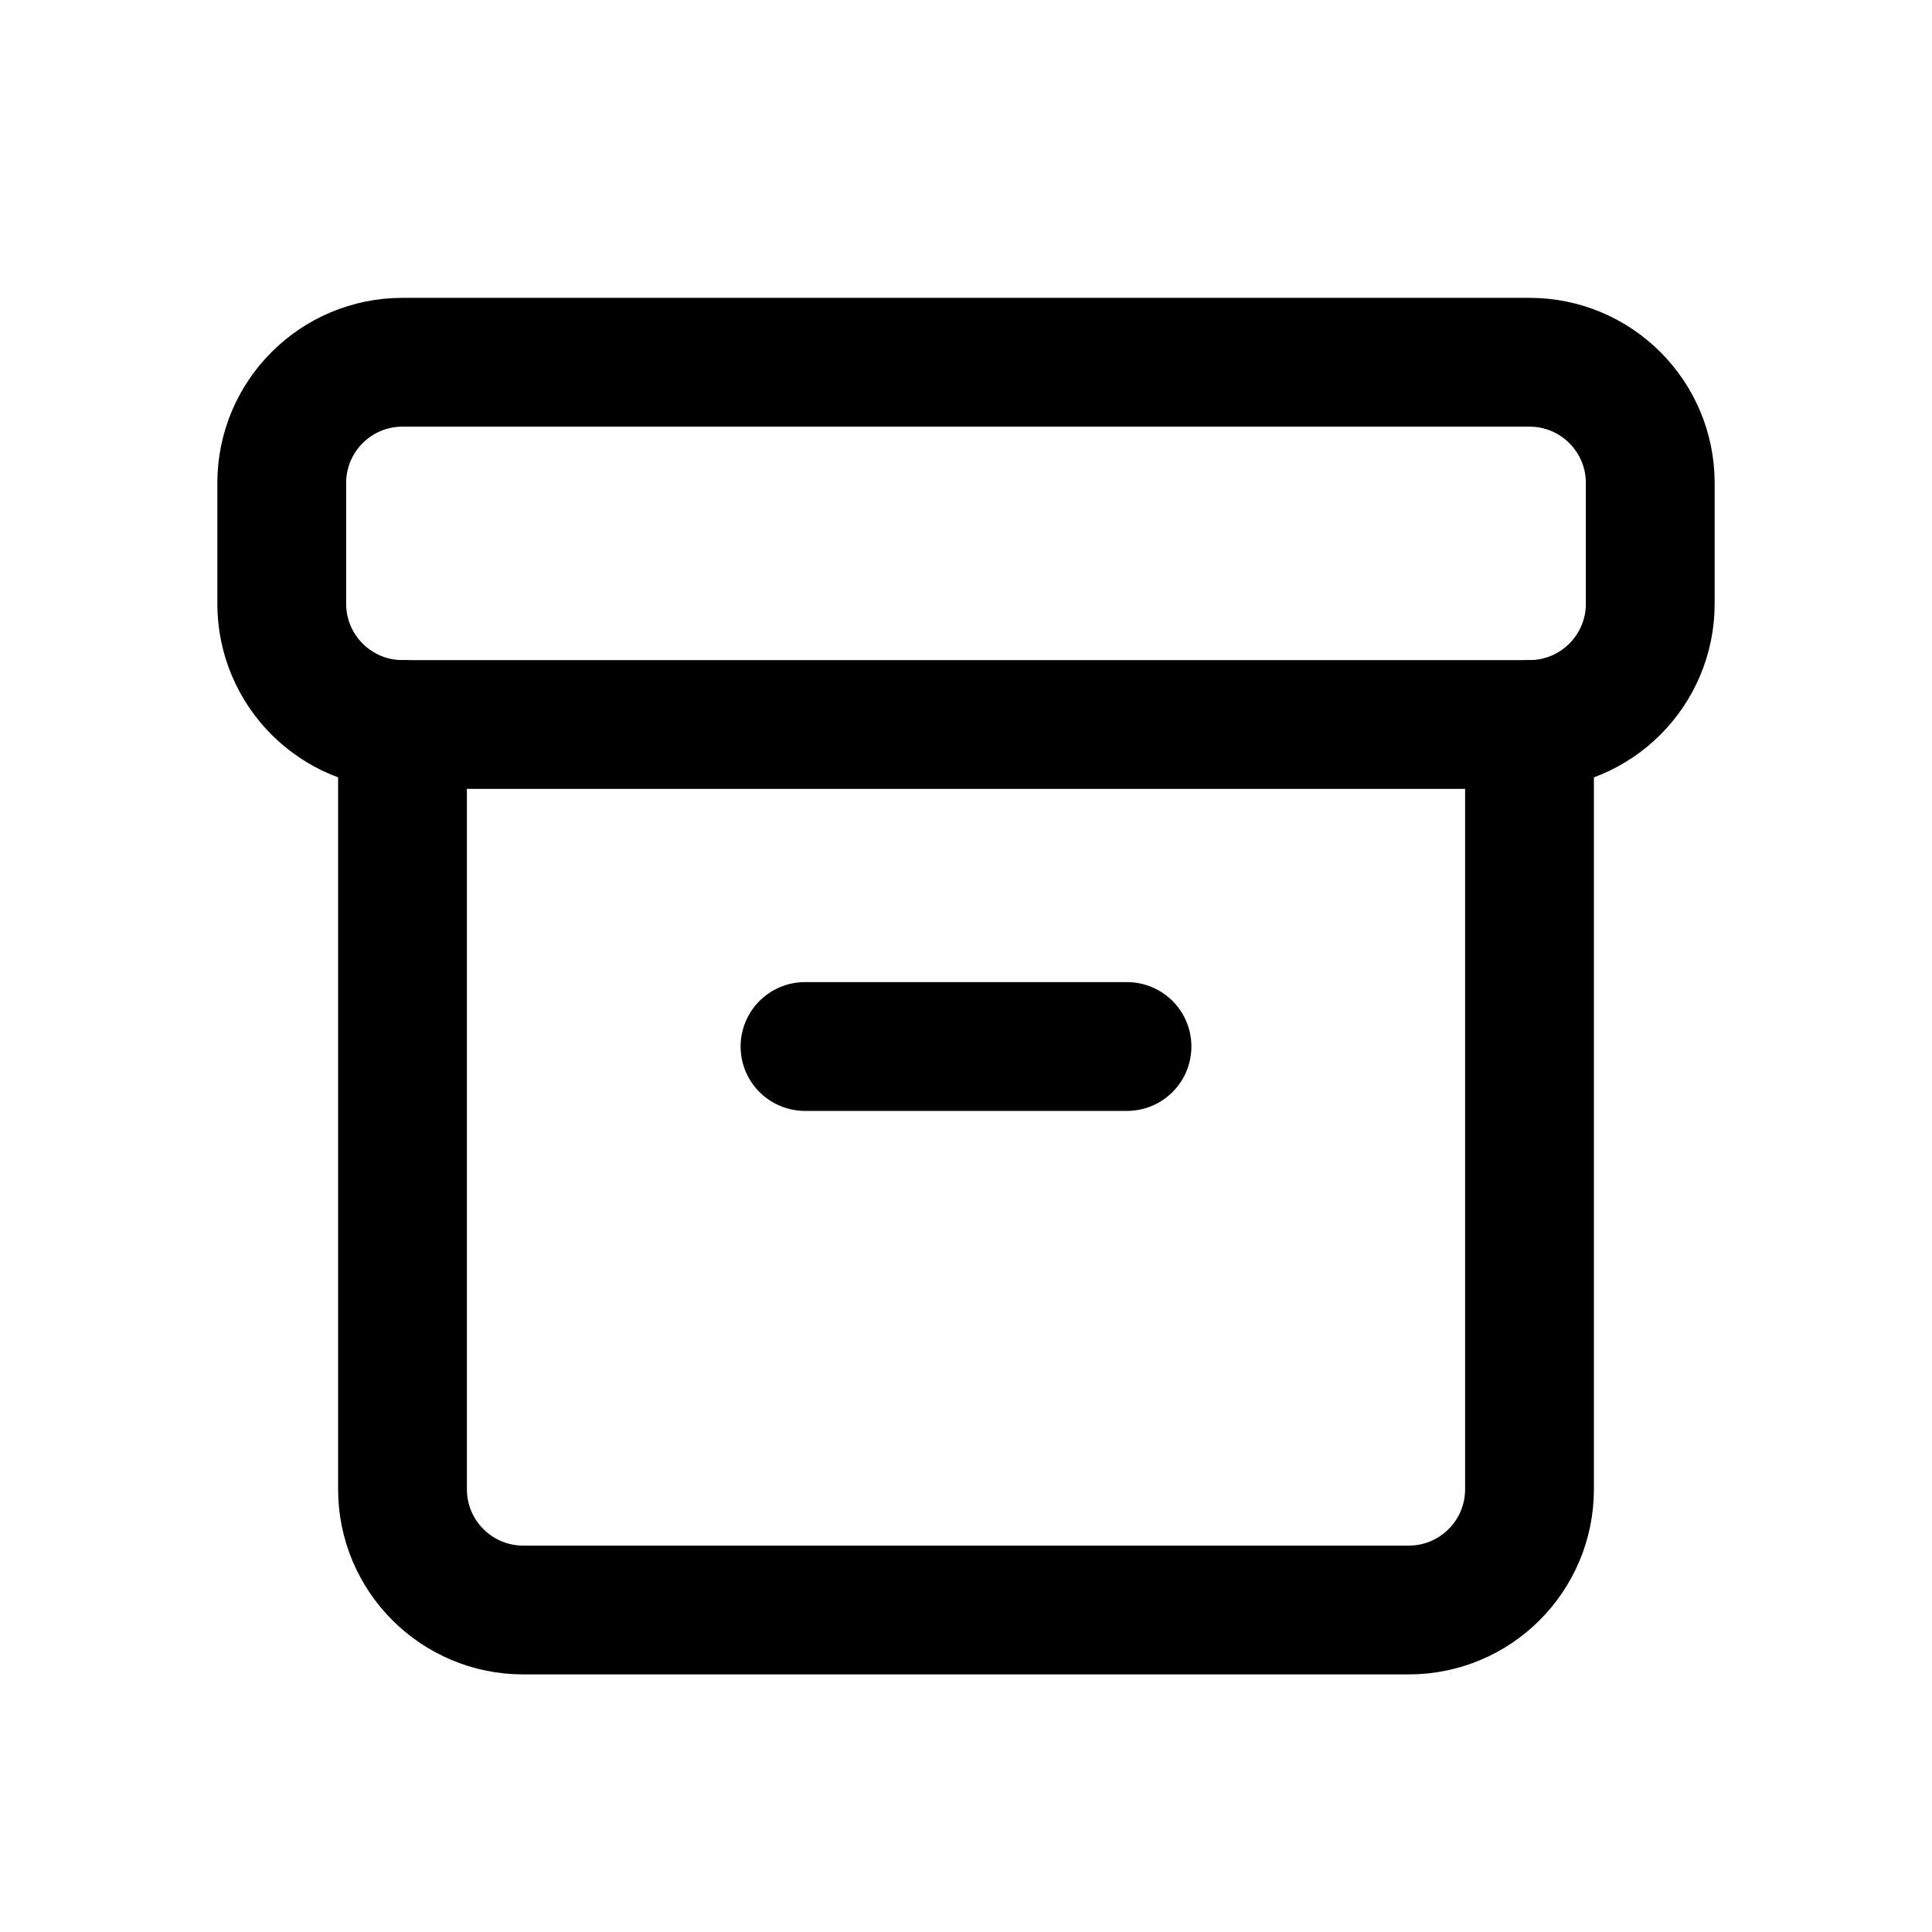
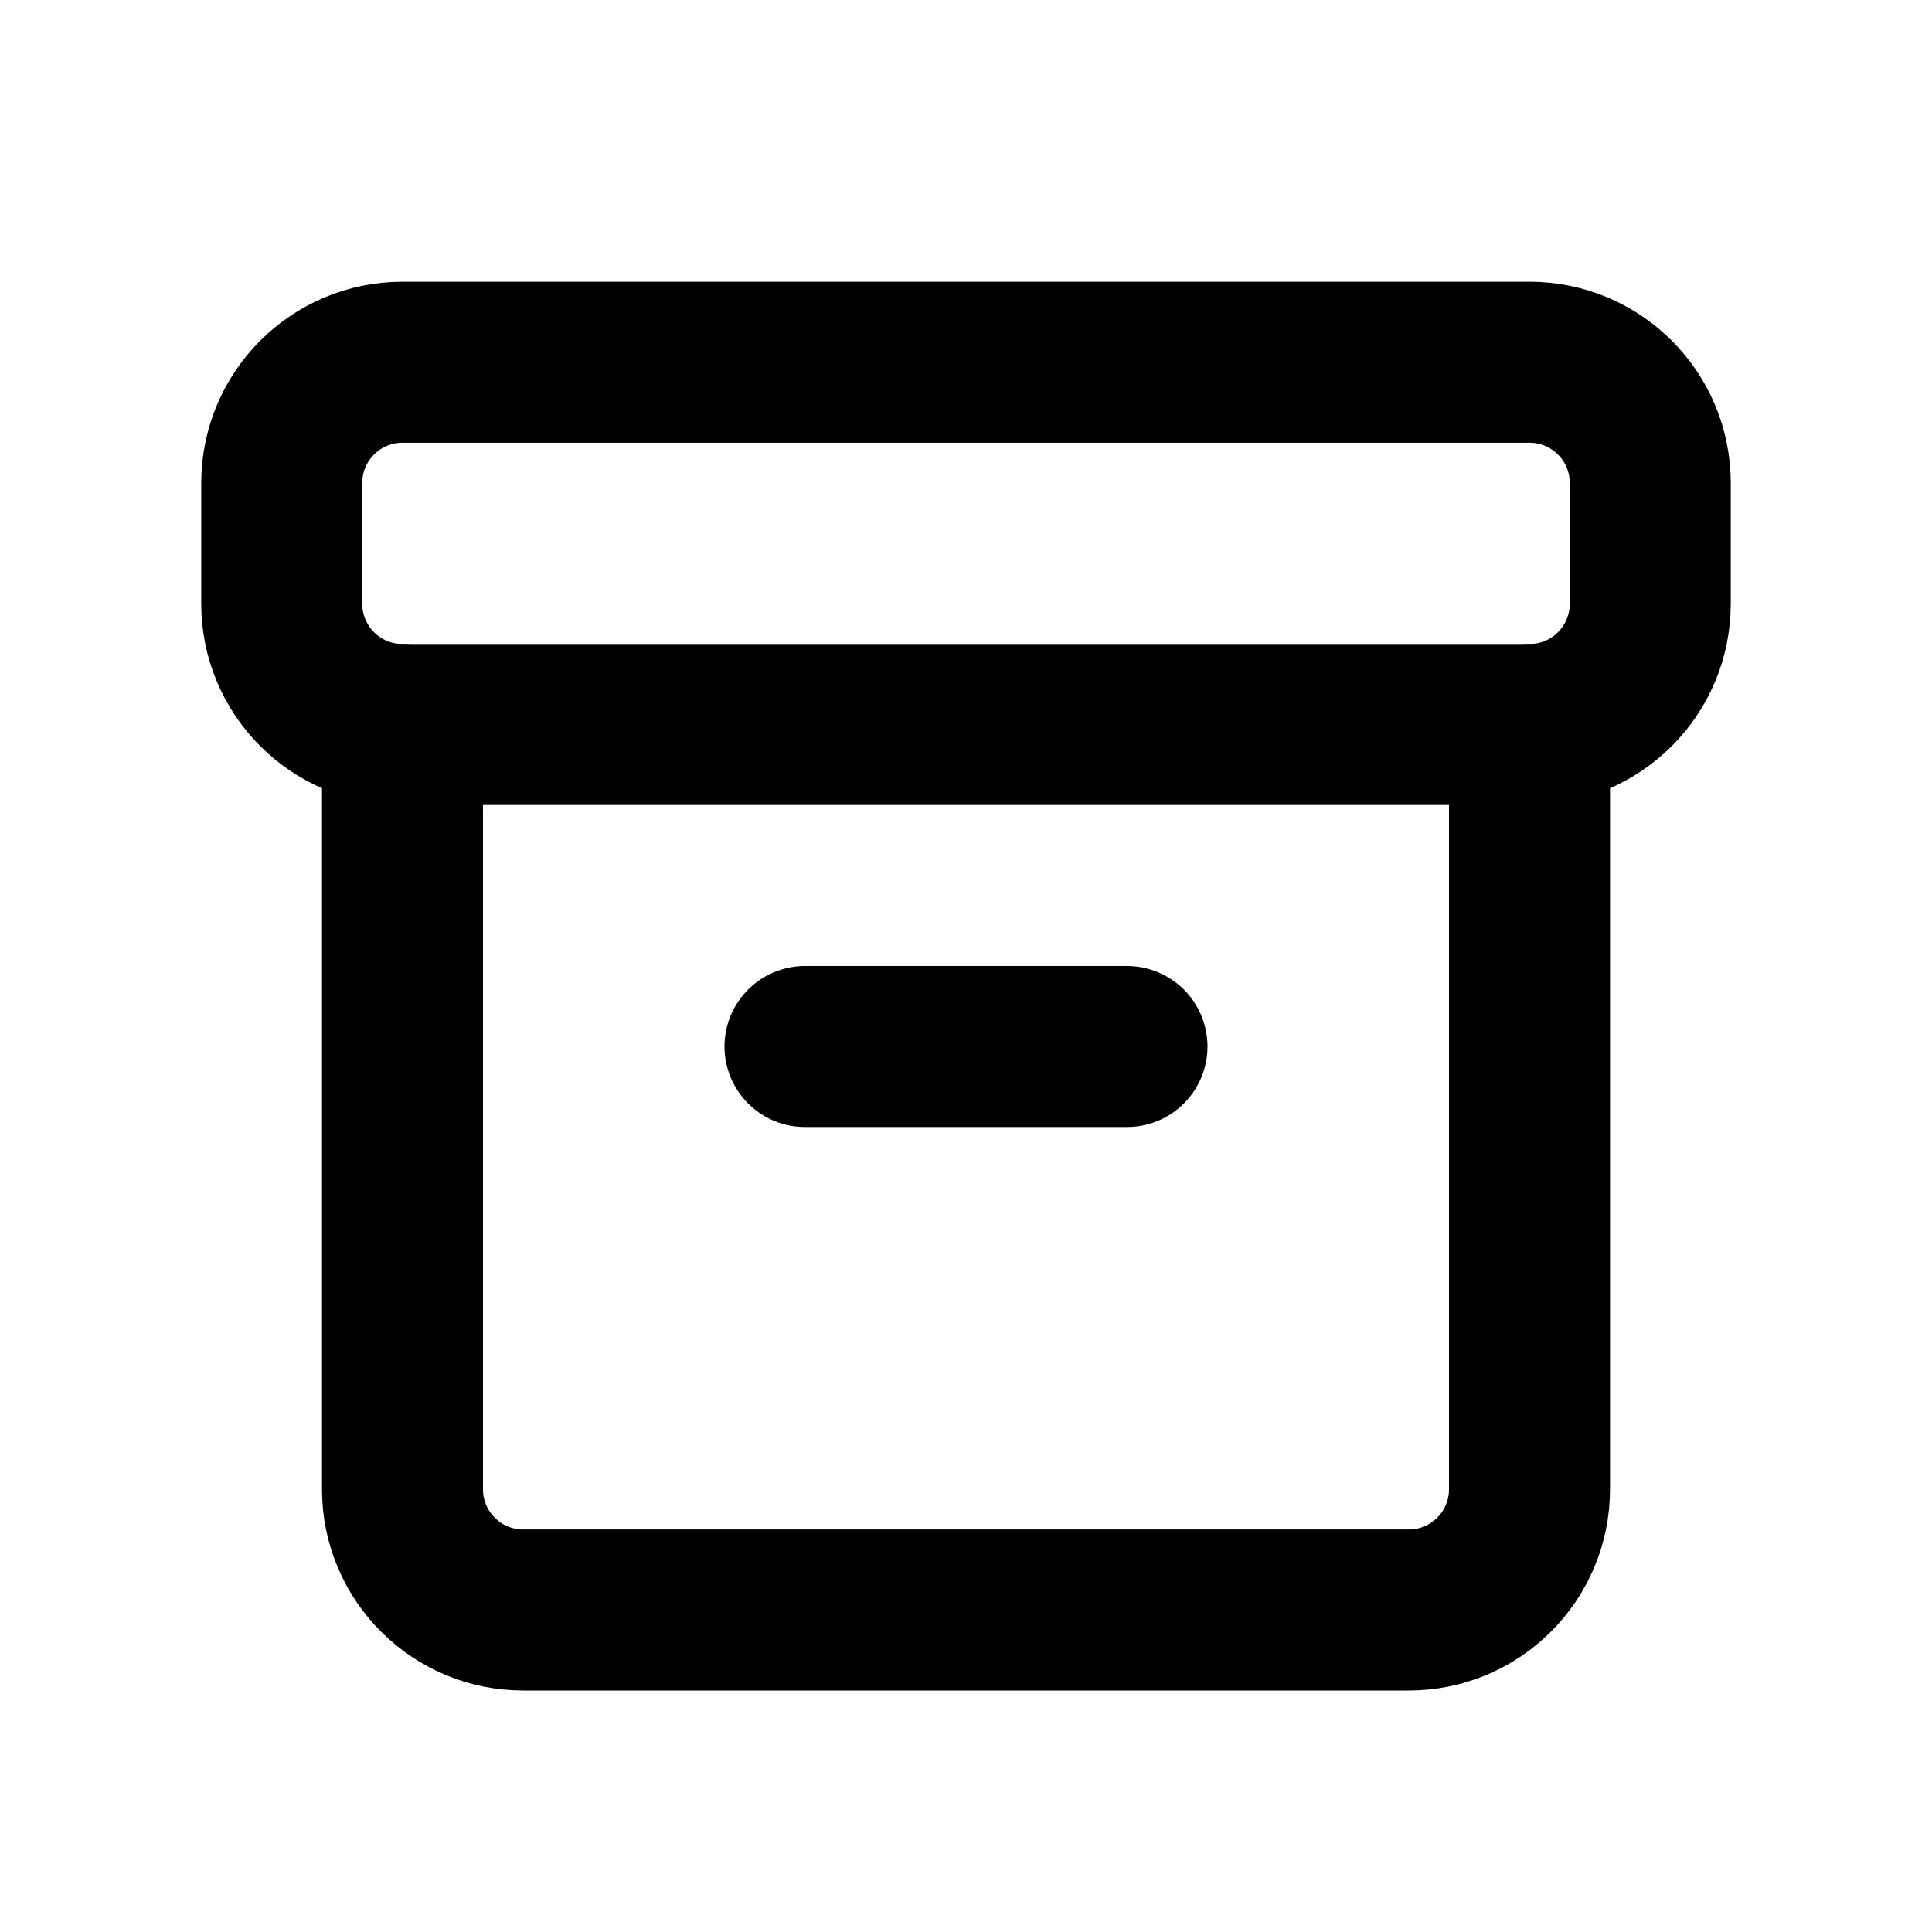
- <svg xmlns="http://www.w3.org/2000/svg" viewBox="0 0 24 24" width="24" height="24" fill="none" stroke="currentColor" stroke-width="1.6" stroke-linecap="round" stroke-linejoin="round">
+ <svg xmlns="http://www.w3.org/2000/svg" viewBox="0 0 24 24" width="24" height="24" fill="none" stroke="currentColor" stroke-width="2" stroke-linecap="round" stroke-linejoin="round">
  <rect x="3.5" y="4.5" width="17" height="4.5" rx="1.5" />
  <path d="M5 9v9.5a1.5 1.5 0 0 0 1.5 1.5h11a1.5 1.5 0 0 0 1.5-1.5V9M10 13h4" />
</svg>
